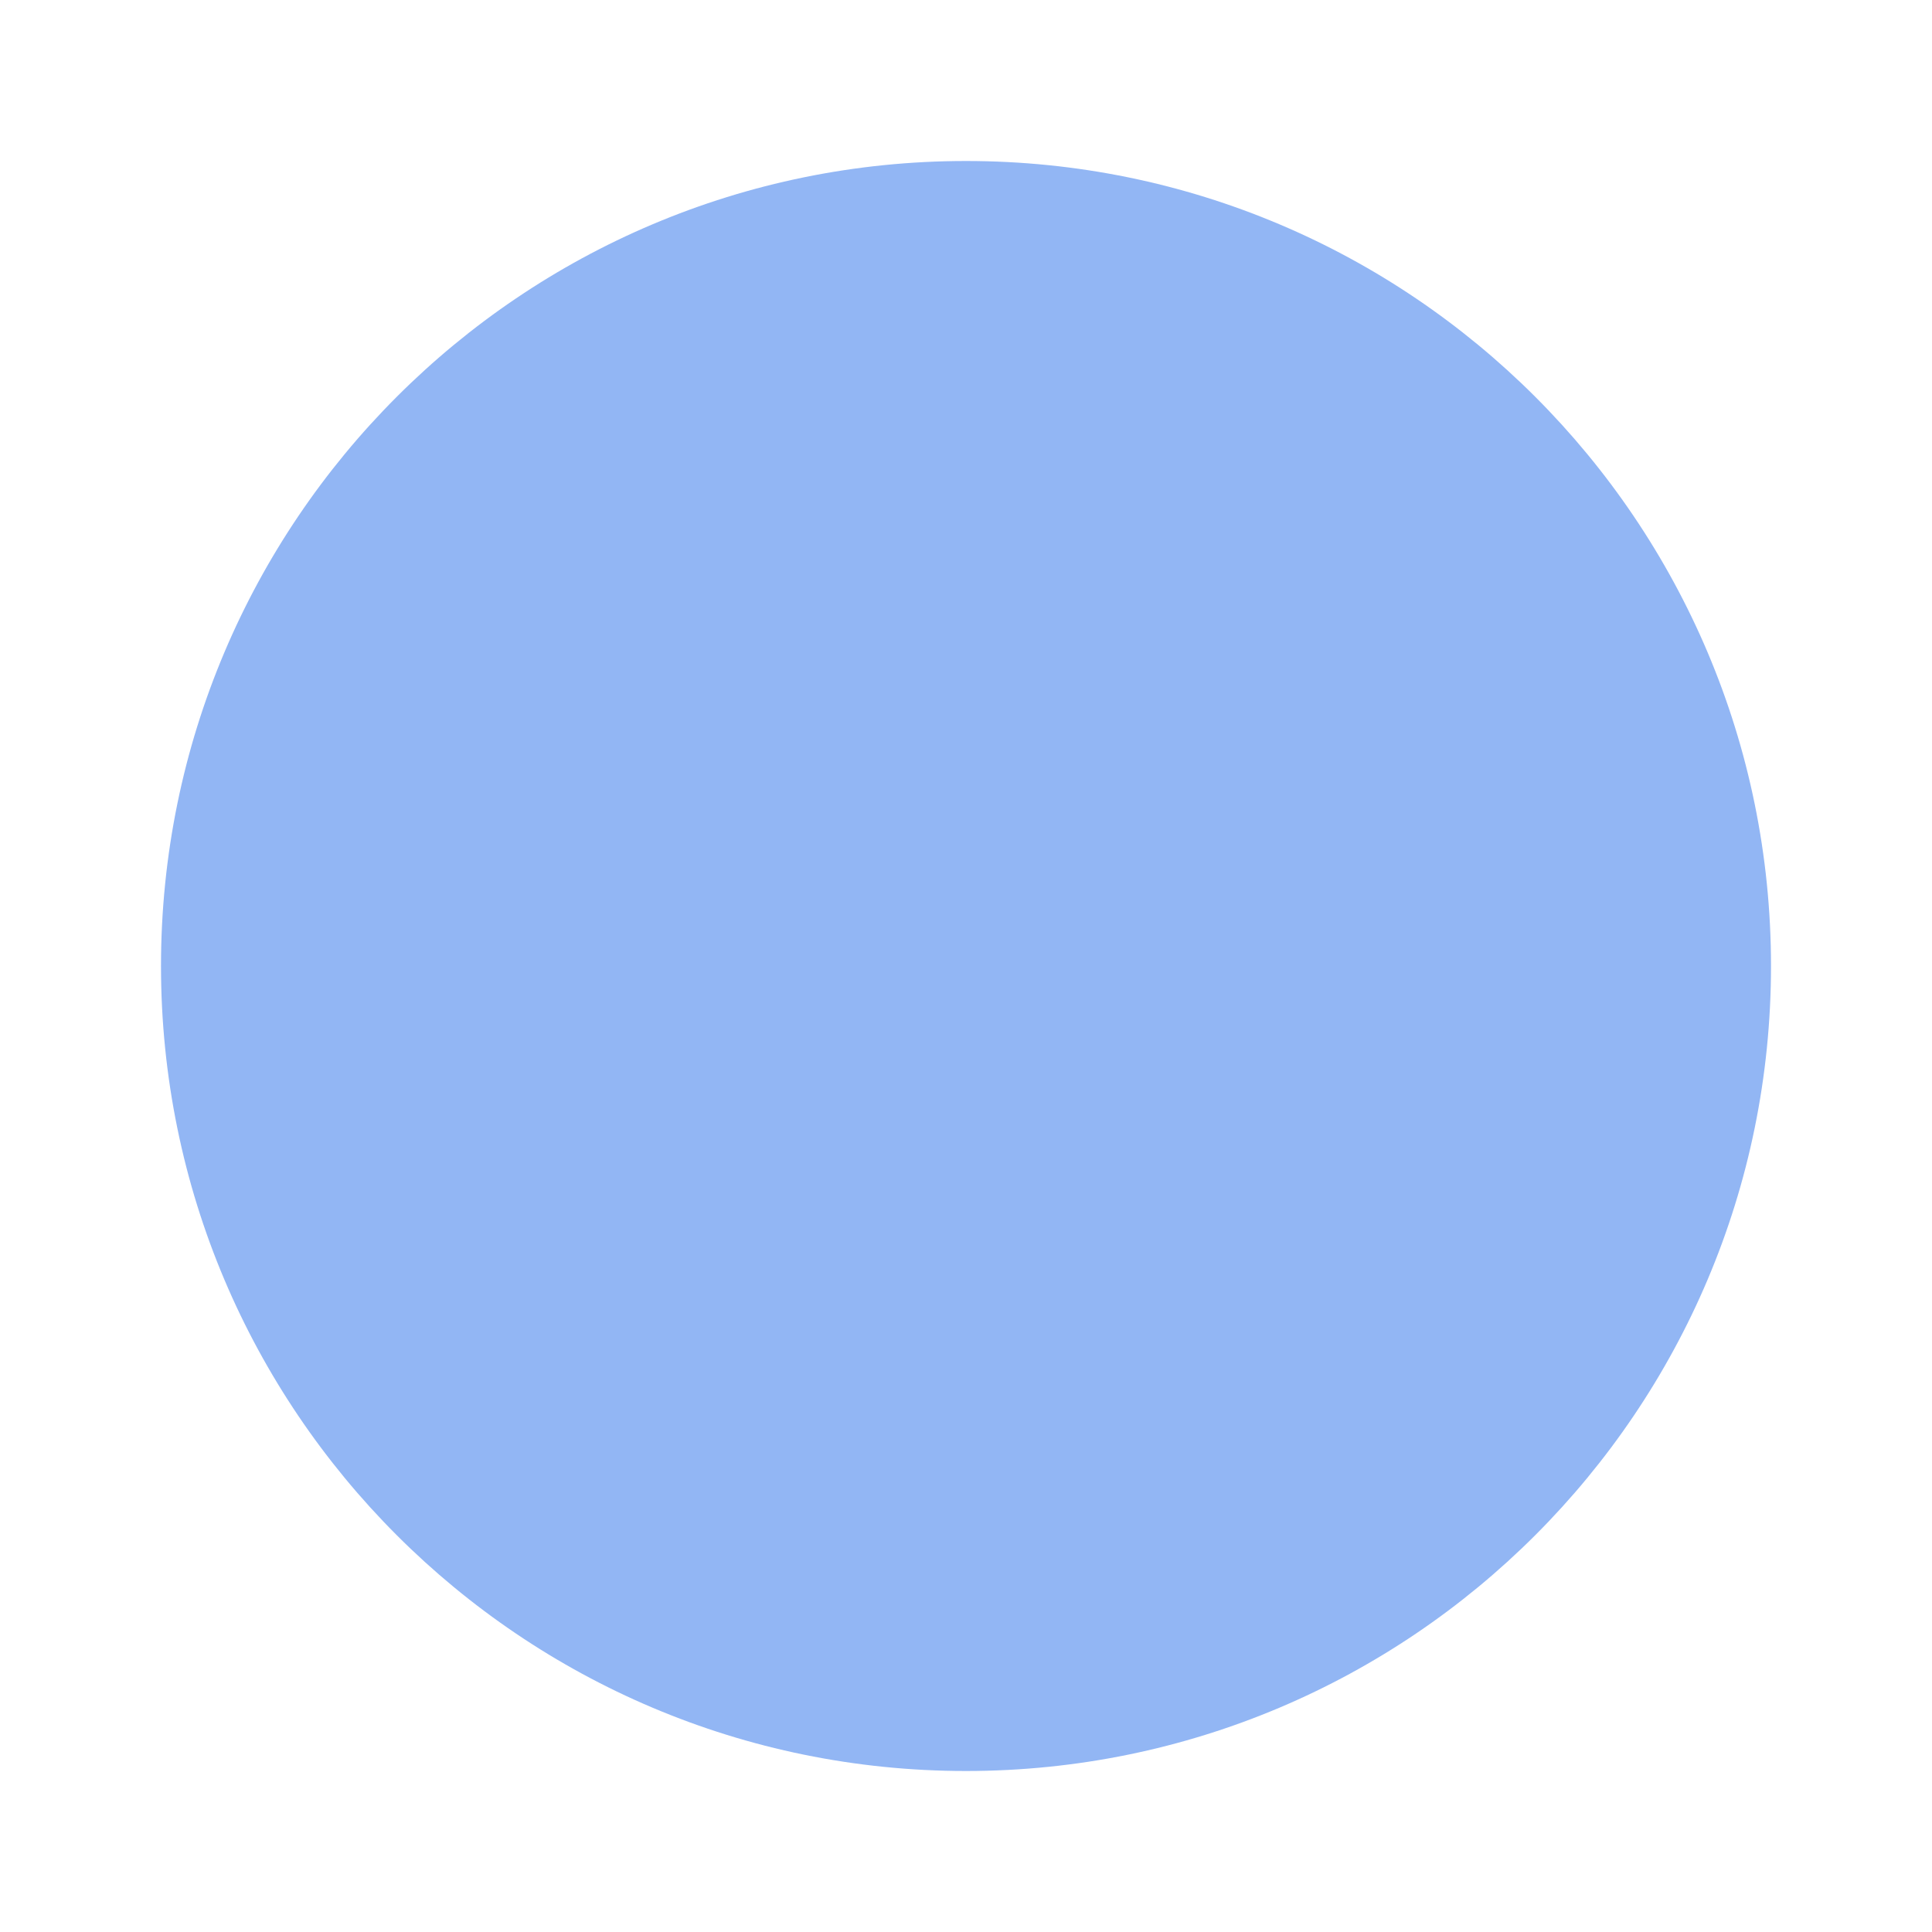
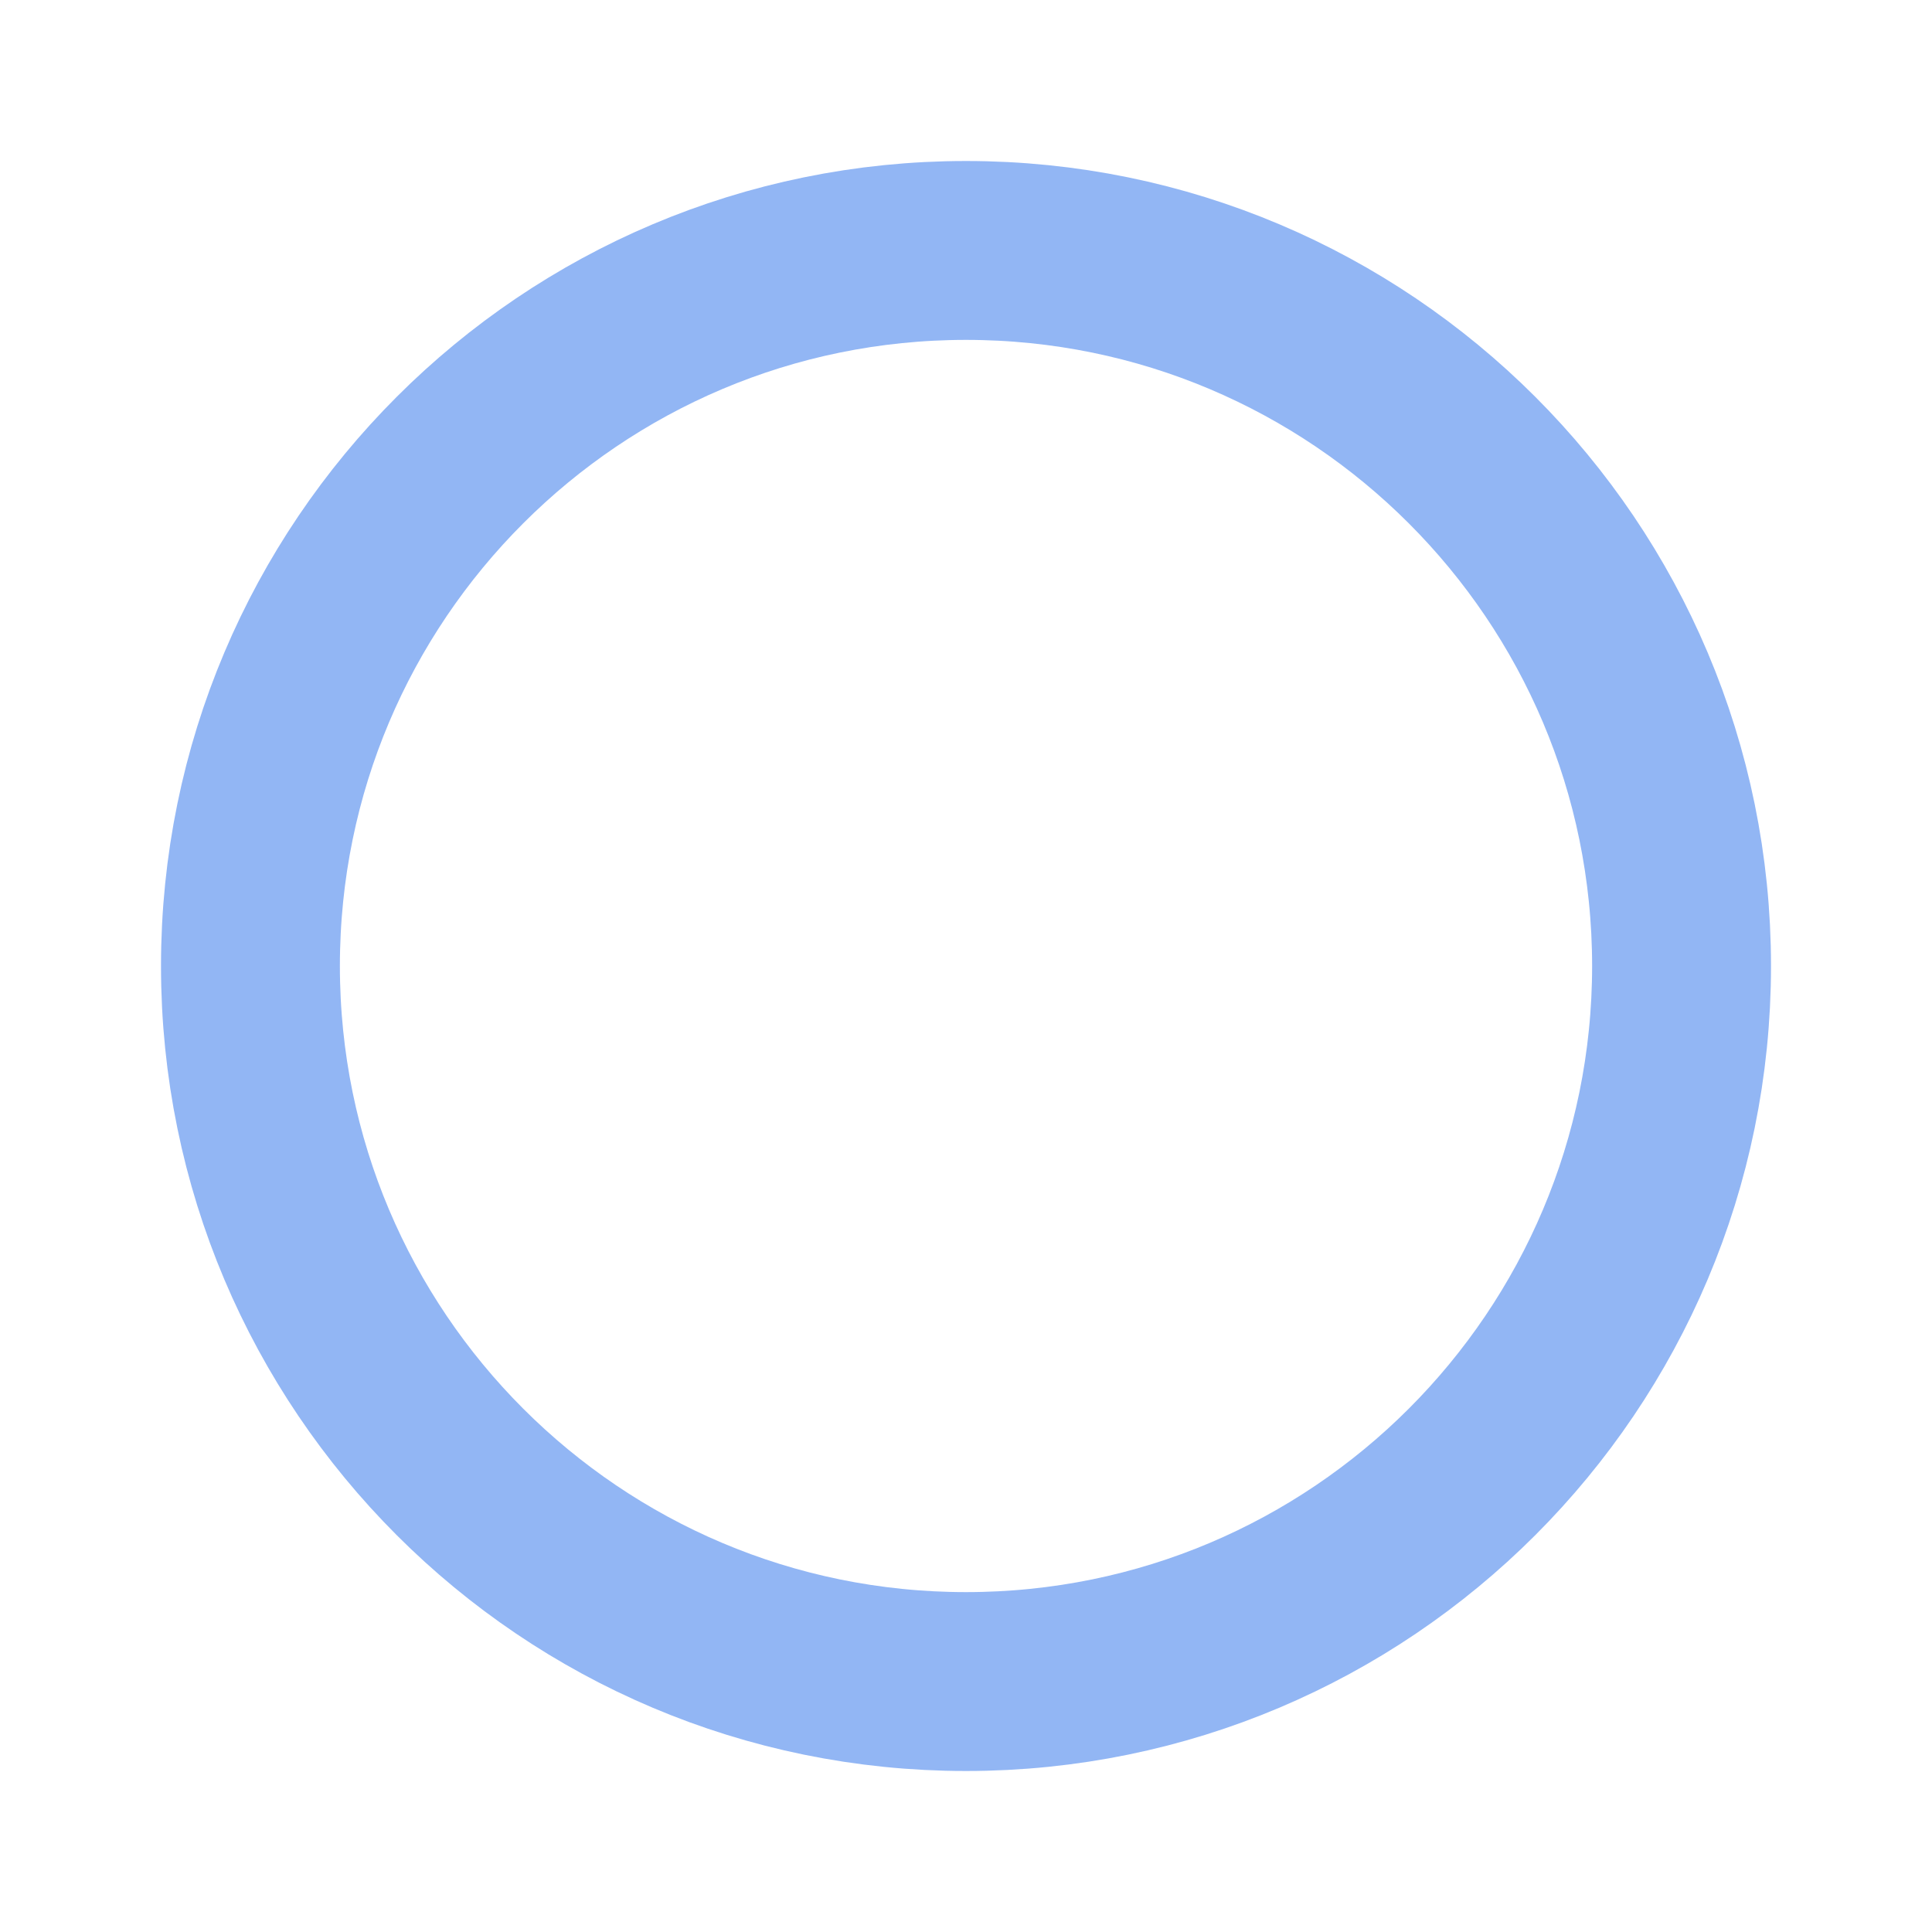
<svg xmlns="http://www.w3.org/2000/svg" width="240mm" height="240mm" viewBox="0 0 240 240" version="1.1" id="svg8">
  <defs id="defs2" />
  <g id="layer1" transform="translate(0,-57)">
-     <circle style="opacity:1;fill:#92b6f4;fill-opacity:1;stroke:#baffff;stroke-width:0;stroke-miterlimit:4;stroke-dasharray:none;stroke-opacity:1" id="path815" cx="120" cy="177" r="100" />
+     <circle style="opacity:1;fill:none;fill-opacity:1;stroke:#92b6f4;stroke-width:22.222;stroke-miterlimit:4;stroke-dasharray:none;stroke-opacity:1" id="path815" cx="120" cy="177" r="88.889" />
  </g>
</svg>
